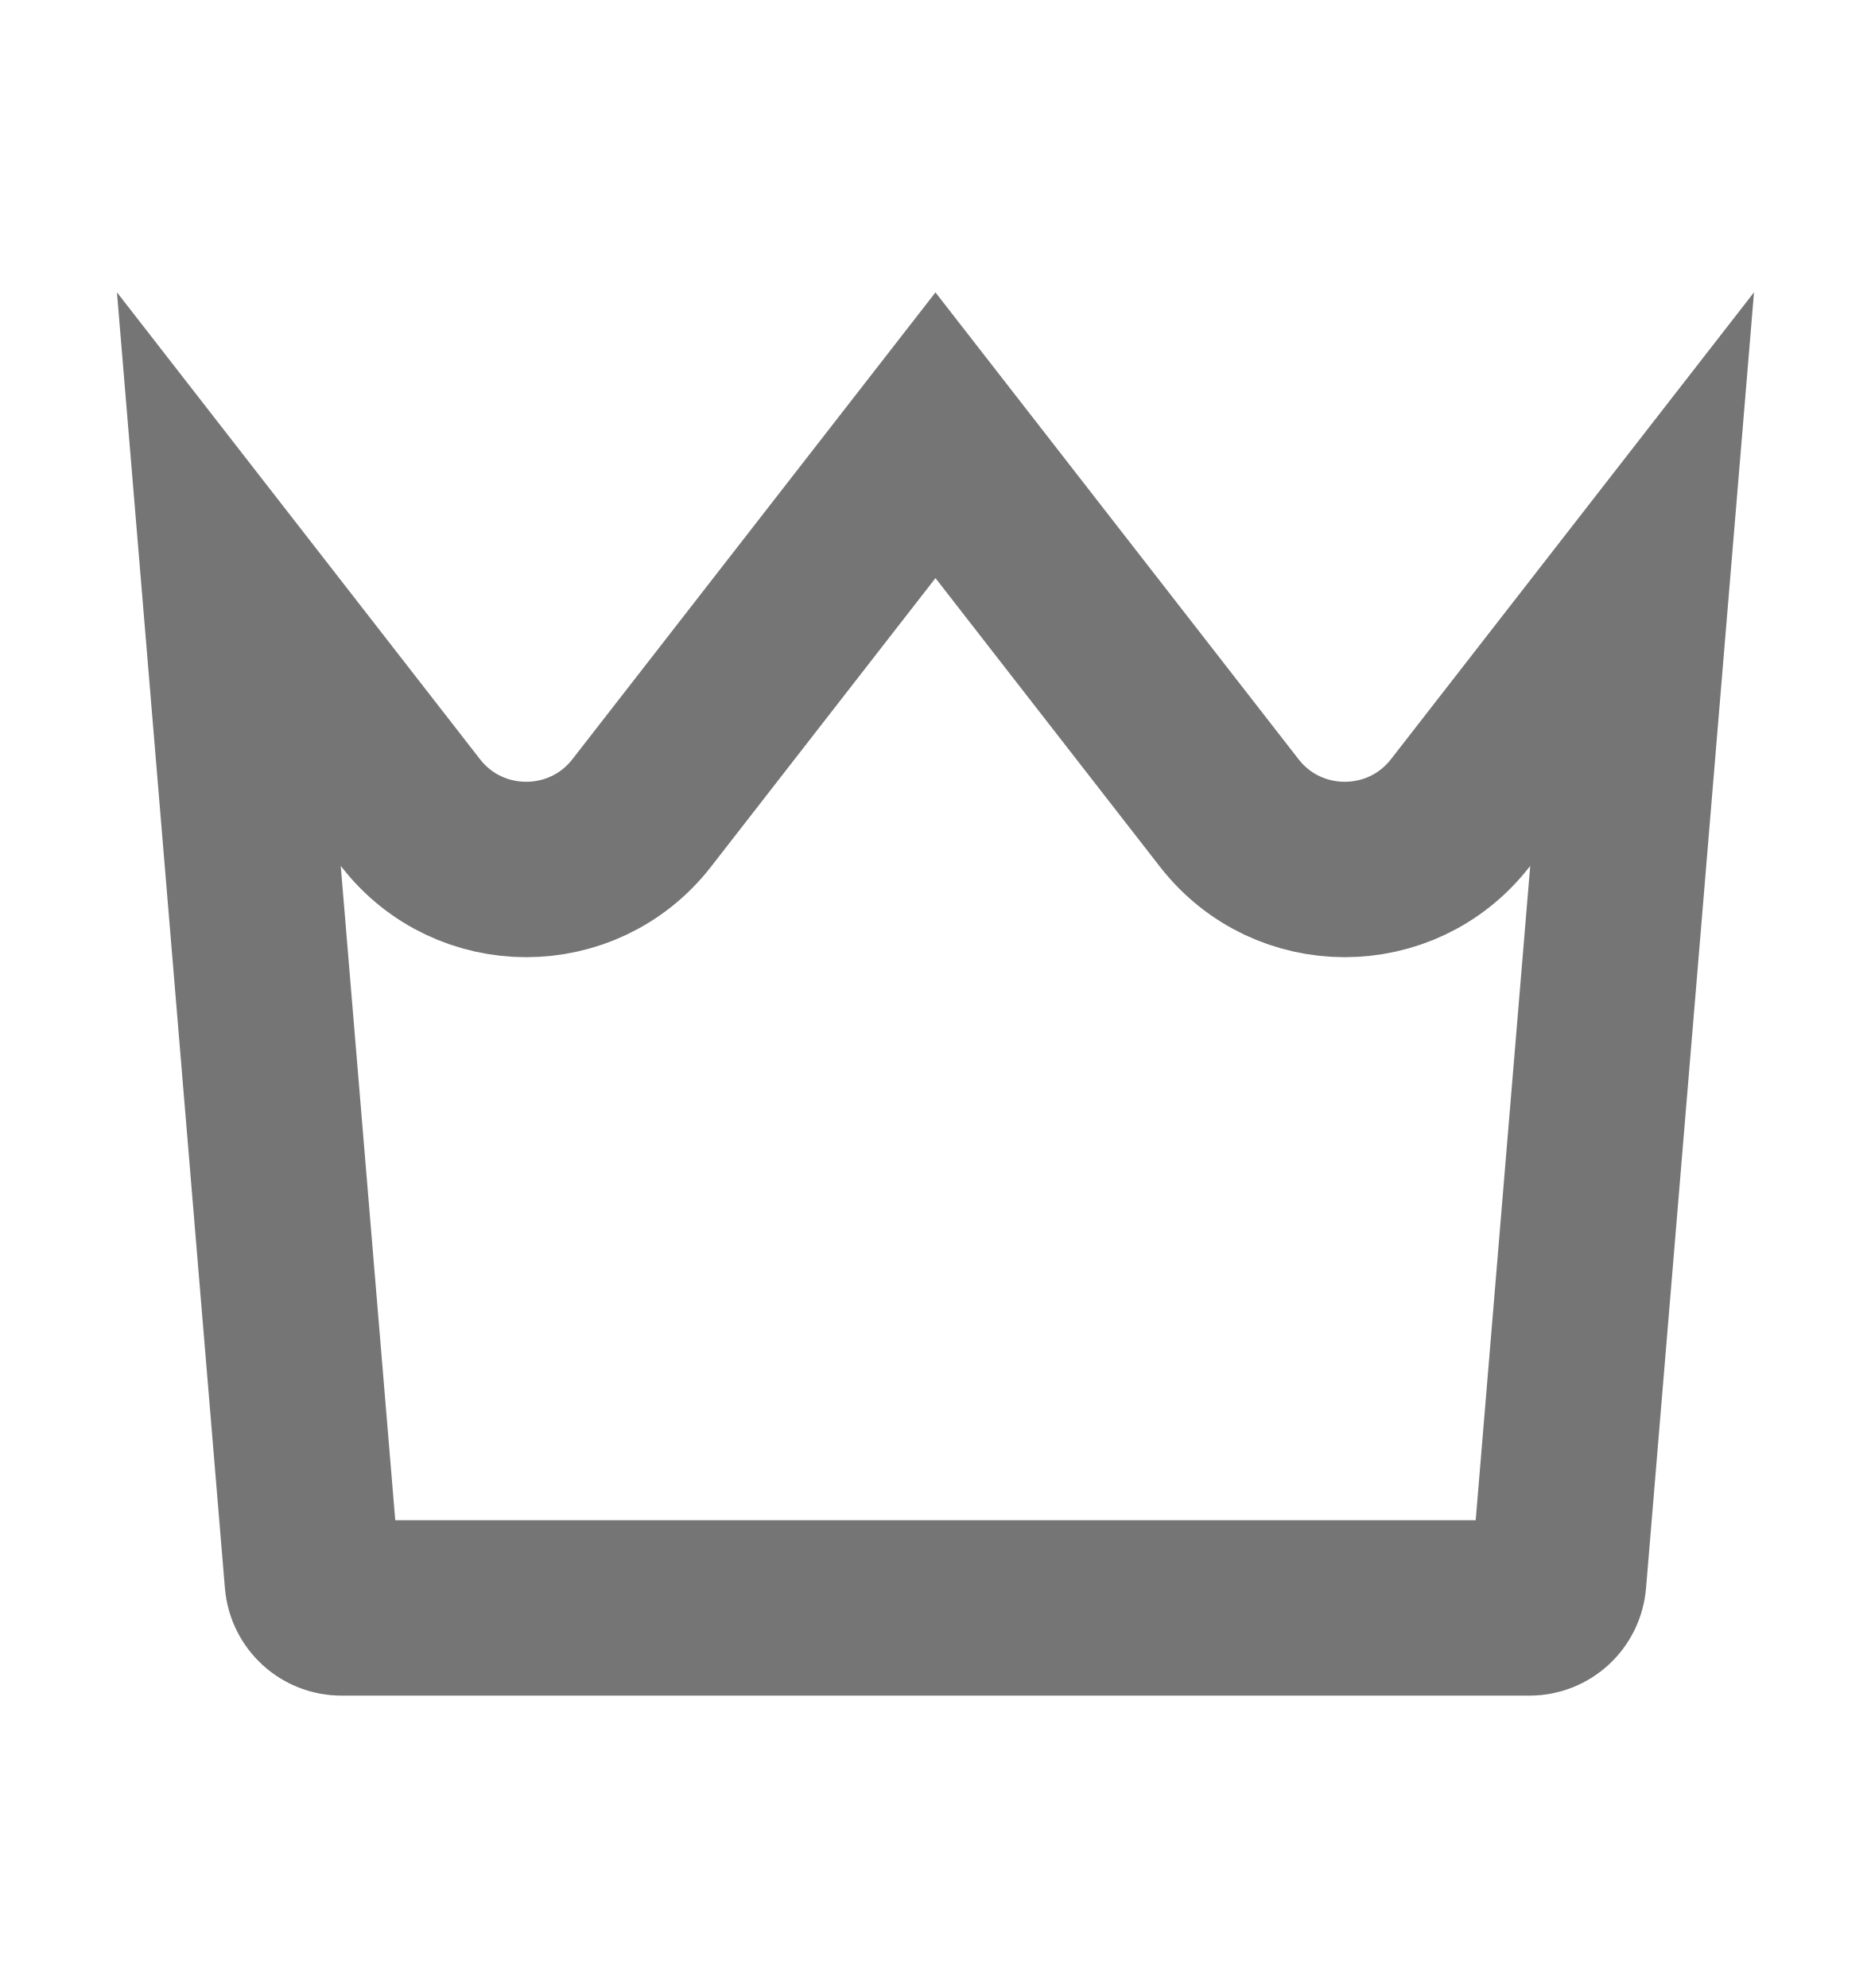
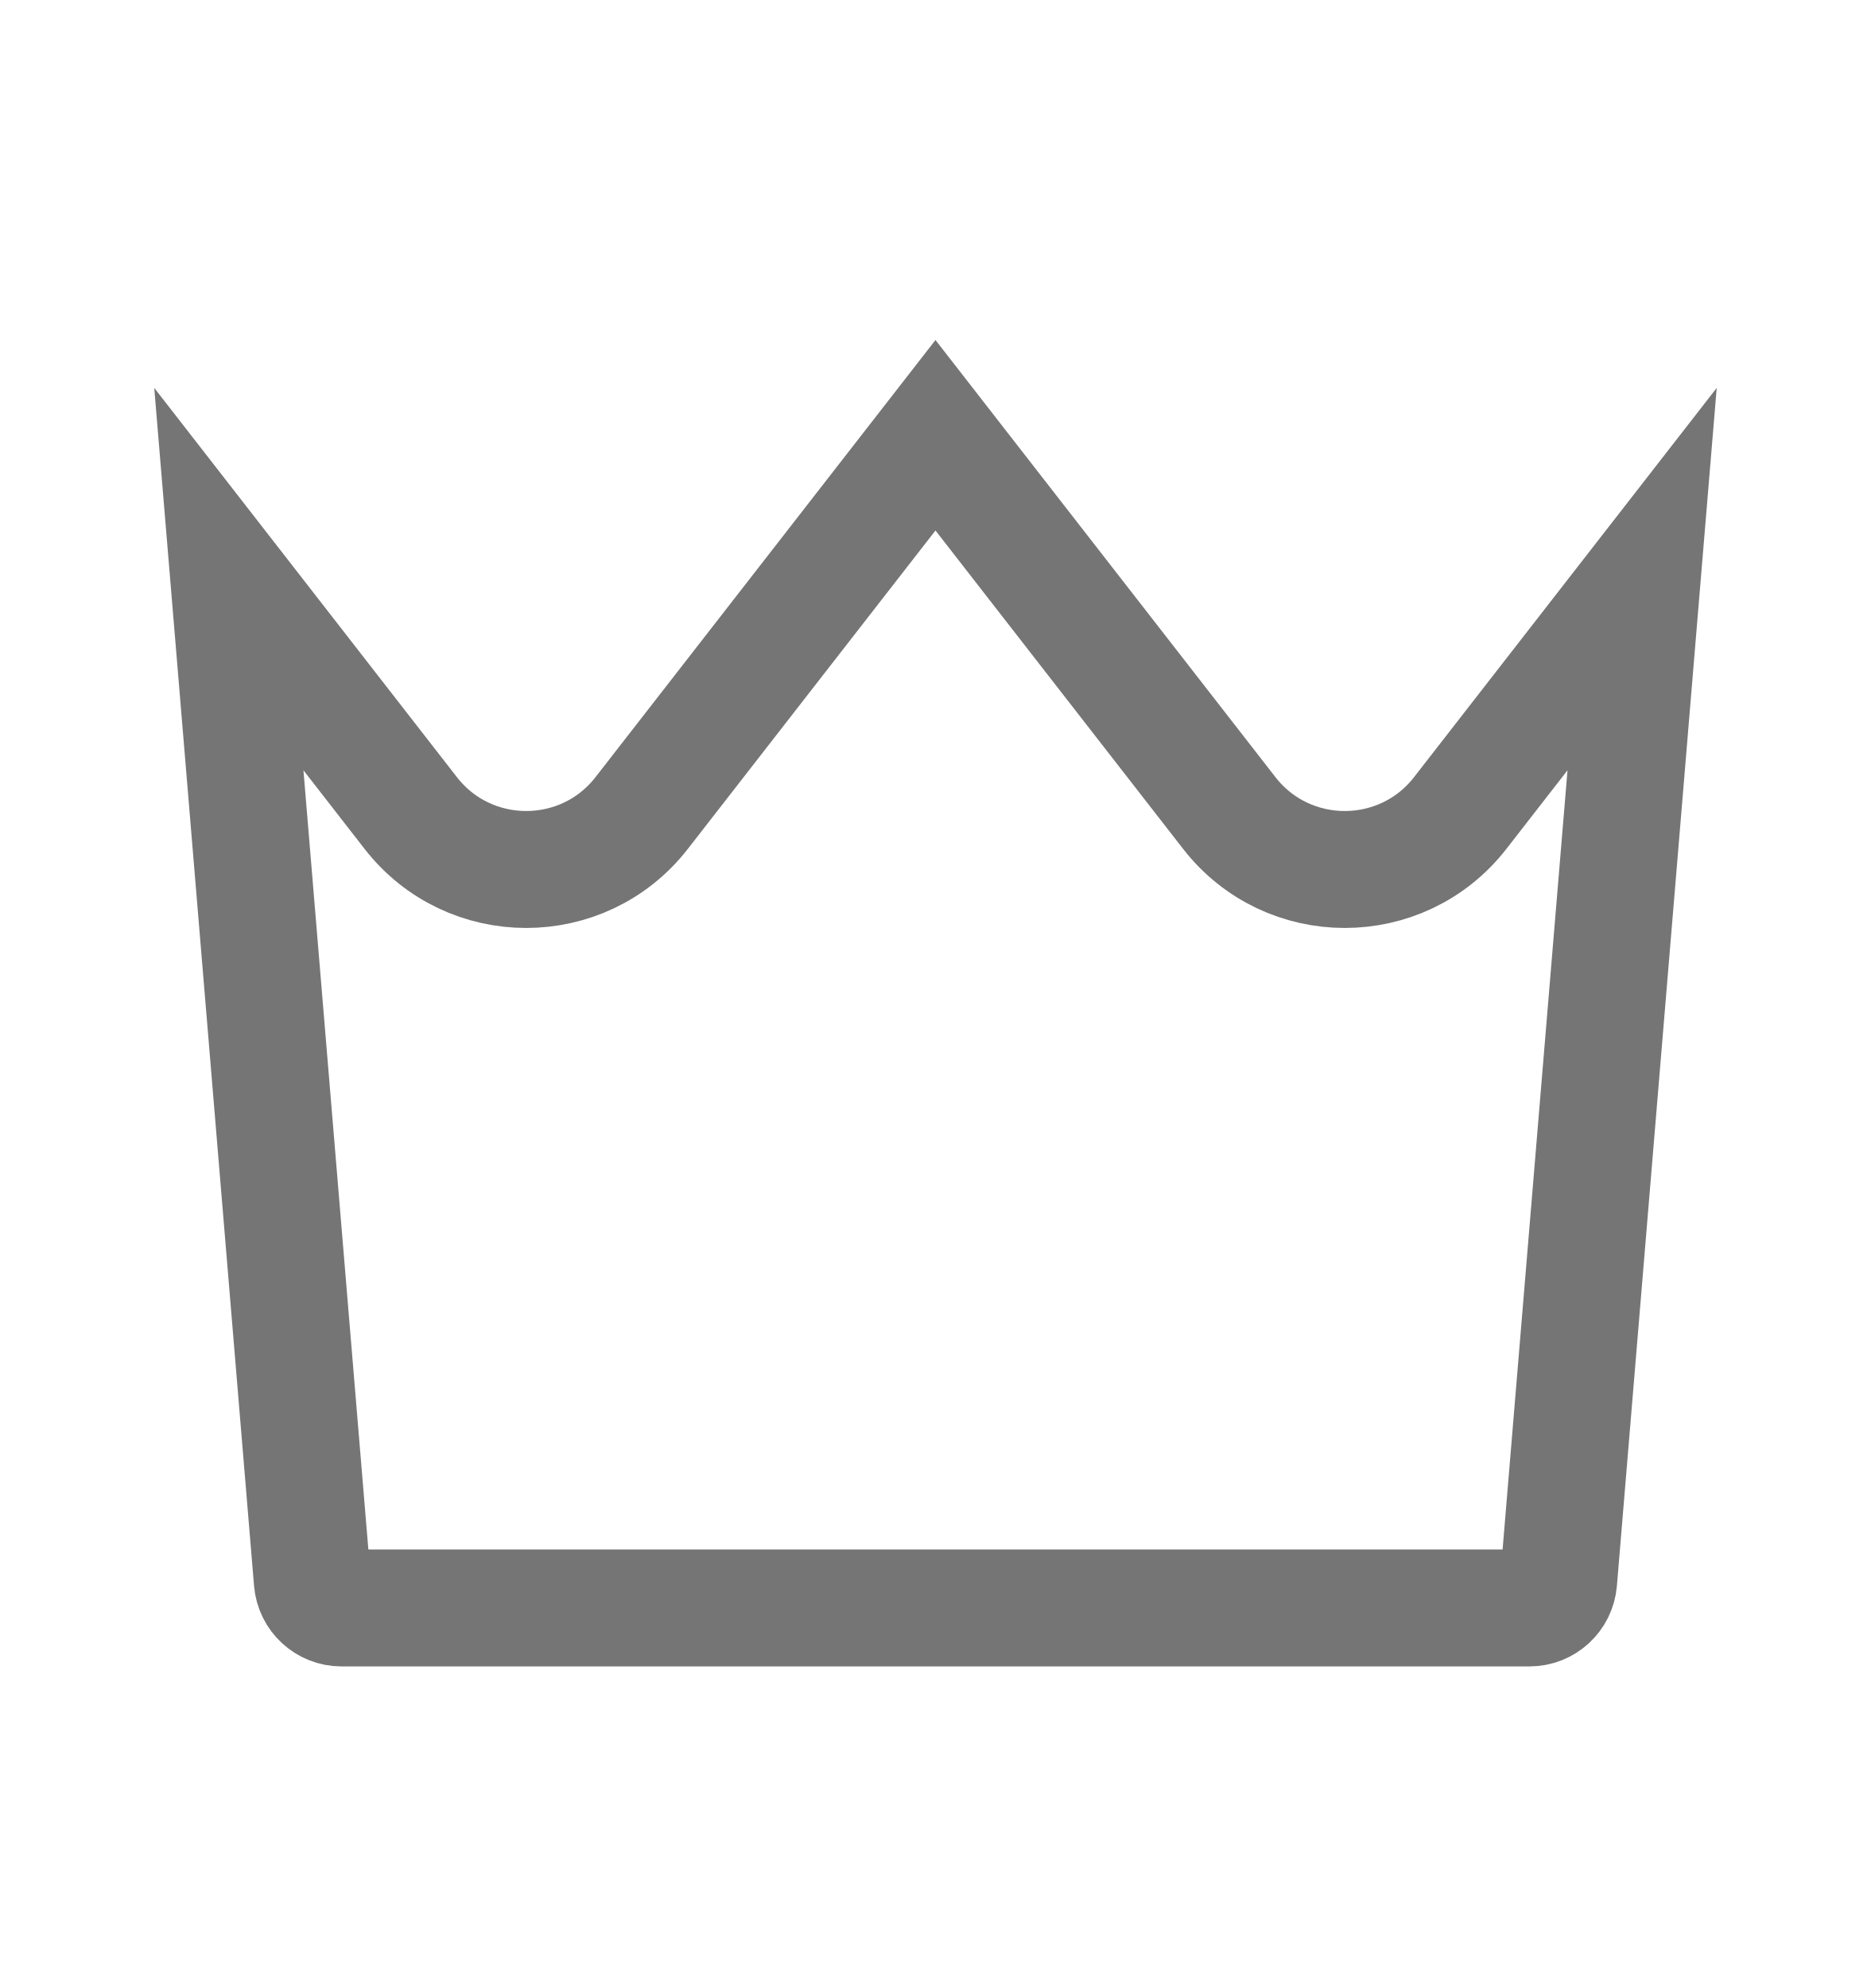
<svg xmlns="http://www.w3.org/2000/svg" width="16" height="17" viewBox="0 0 16 17" fill="none">
-   <path d="M13.329 13.521C13.318 13.65 13.21 13.75 13.08 13.75H2.92C2.79 13.75 2.682 13.65 2.671 13.521L1.957 4.952L3.513 6.953C4.014 7.596 4.986 7.596 5.487 6.953L8 3.722L10.513 6.953C11.014 7.596 11.986 7.596 12.487 6.953L14.043 4.952L13.329 13.521Z" stroke="#757575" stroke-width="1.5" />
+   <path d="M13.329 13.521C13.318 13.65 13.21 13.75 13.08 13.75H2.92C2.79 13.75 2.682 13.65 2.671 13.521L1.957 4.952L3.513 6.953C4.014 7.596 4.986 7.596 5.487 6.953L8 3.722L10.513 6.953C11.014 7.596 11.986 7.596 12.487 6.953L14.043 4.952L13.329 13.521Z" stroke="#757575" strokeWidth="1.5" />
</svg>
